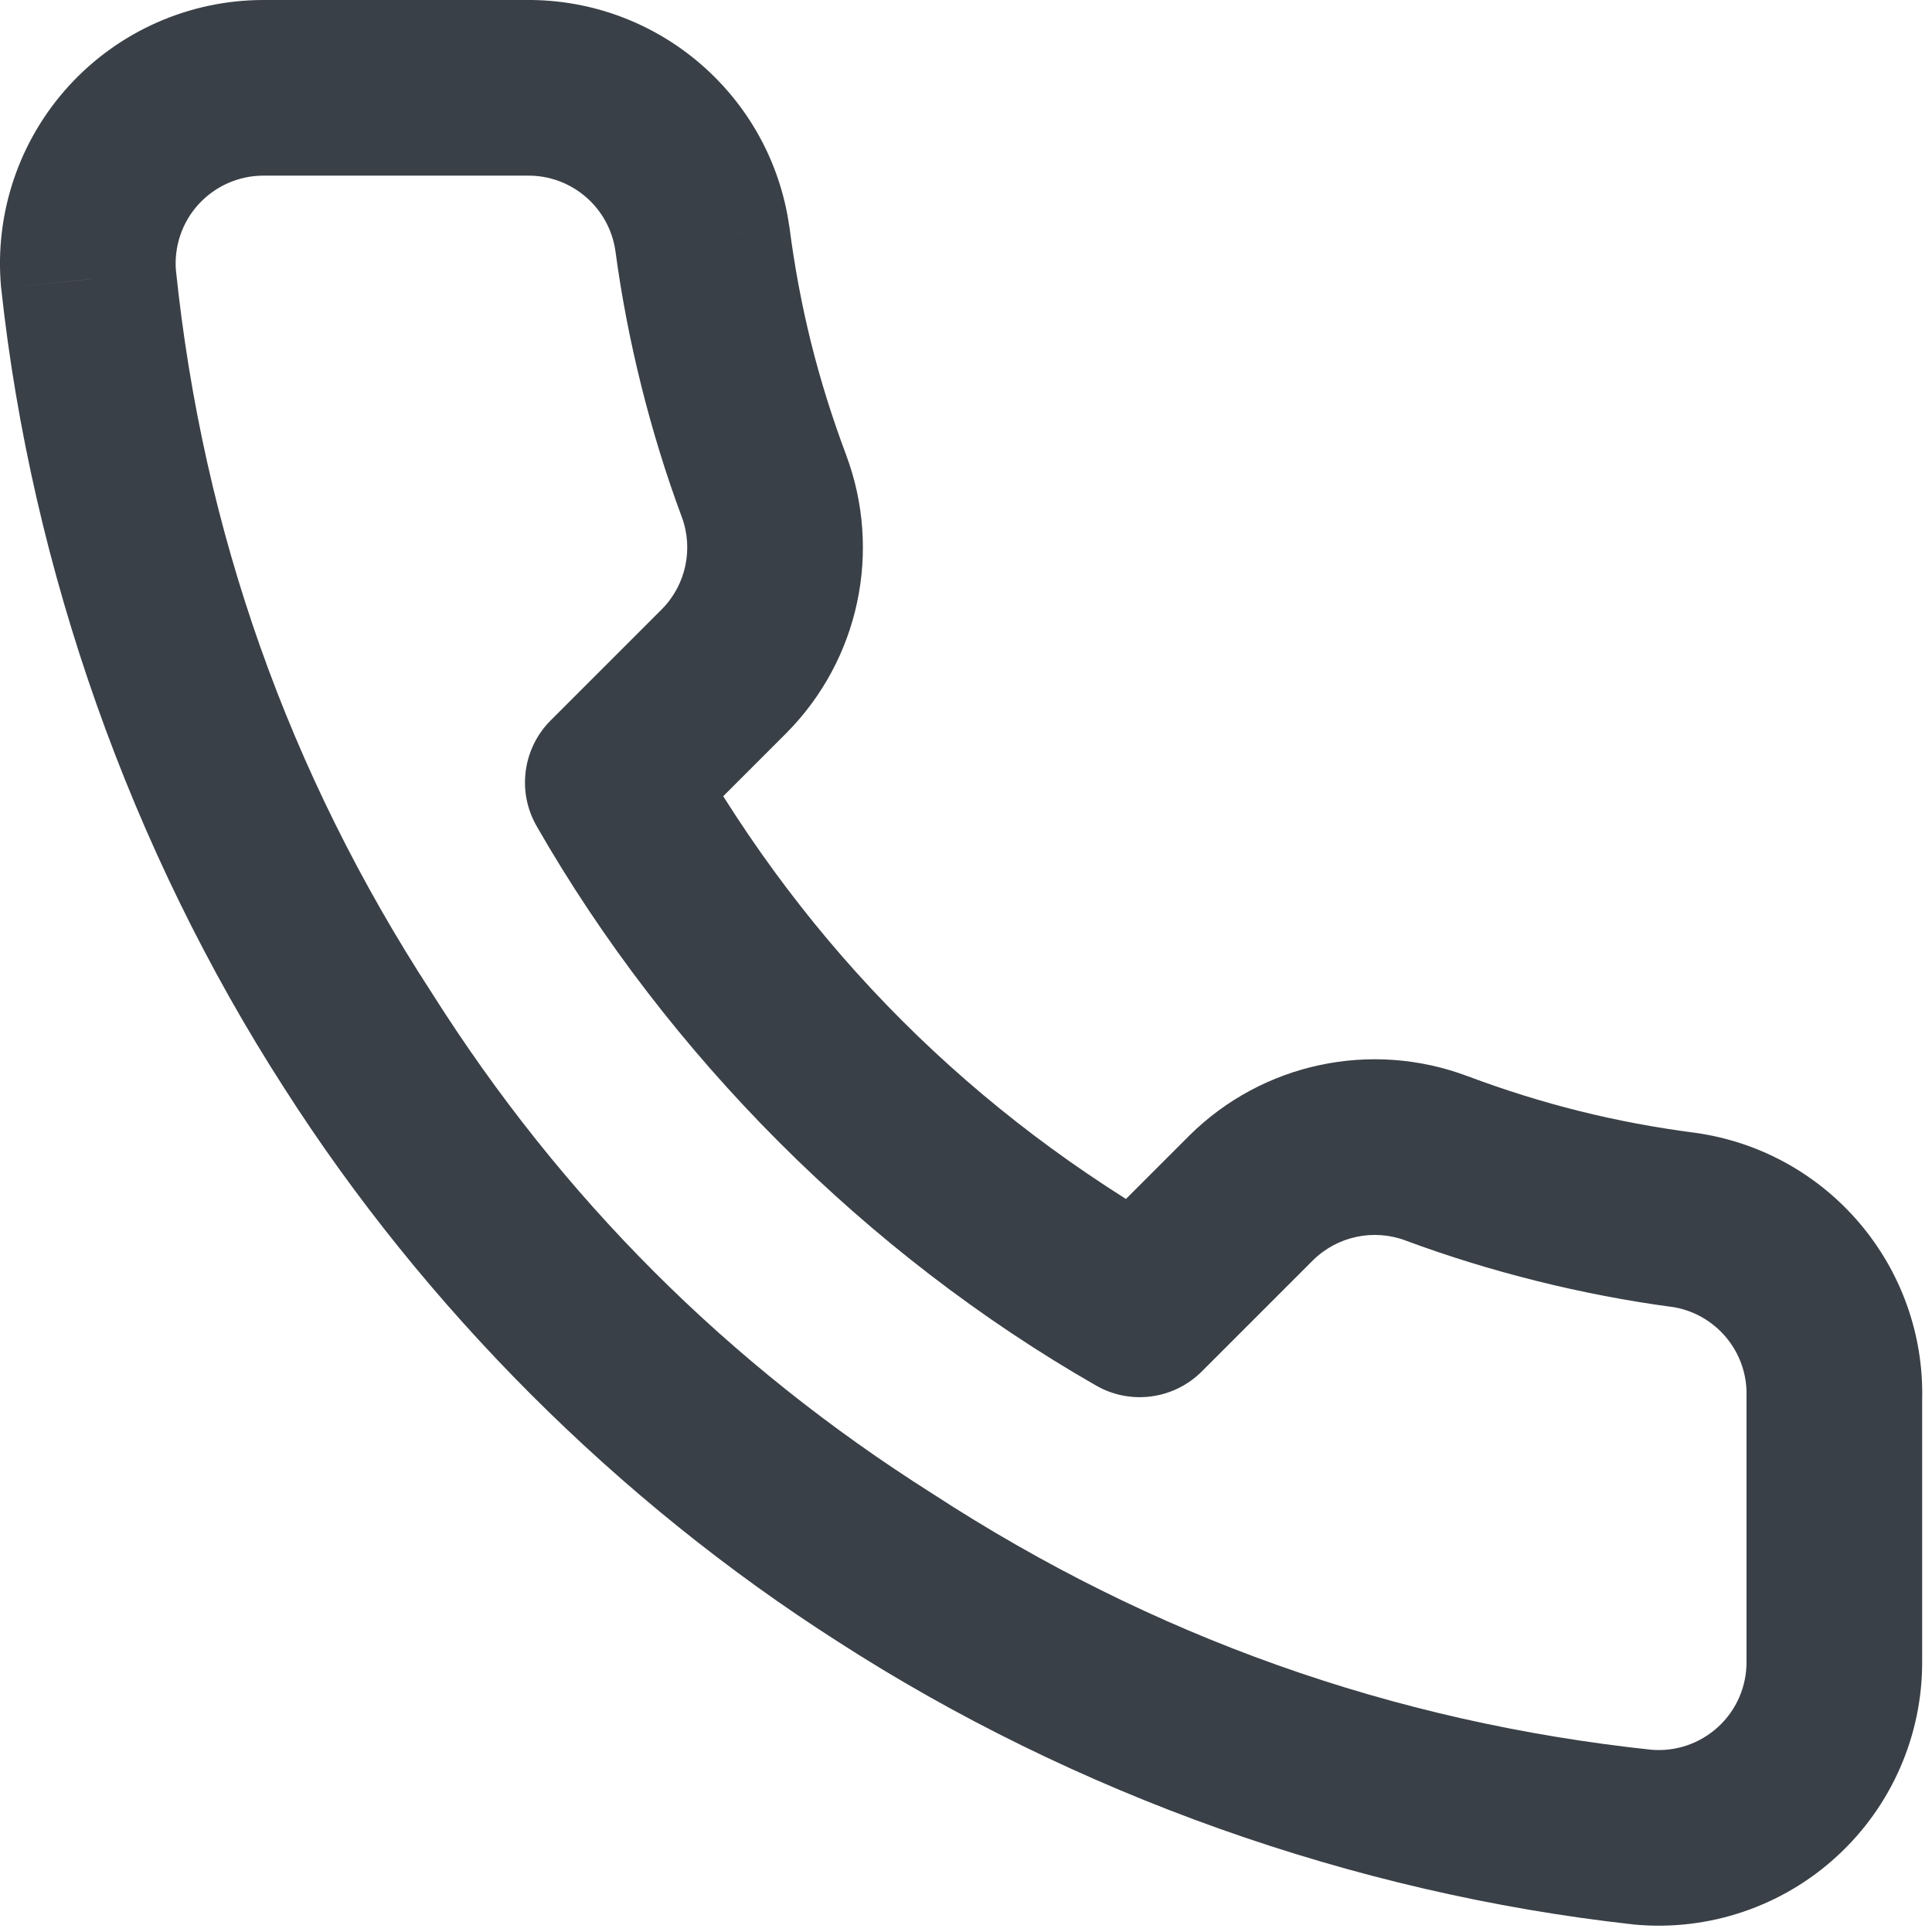
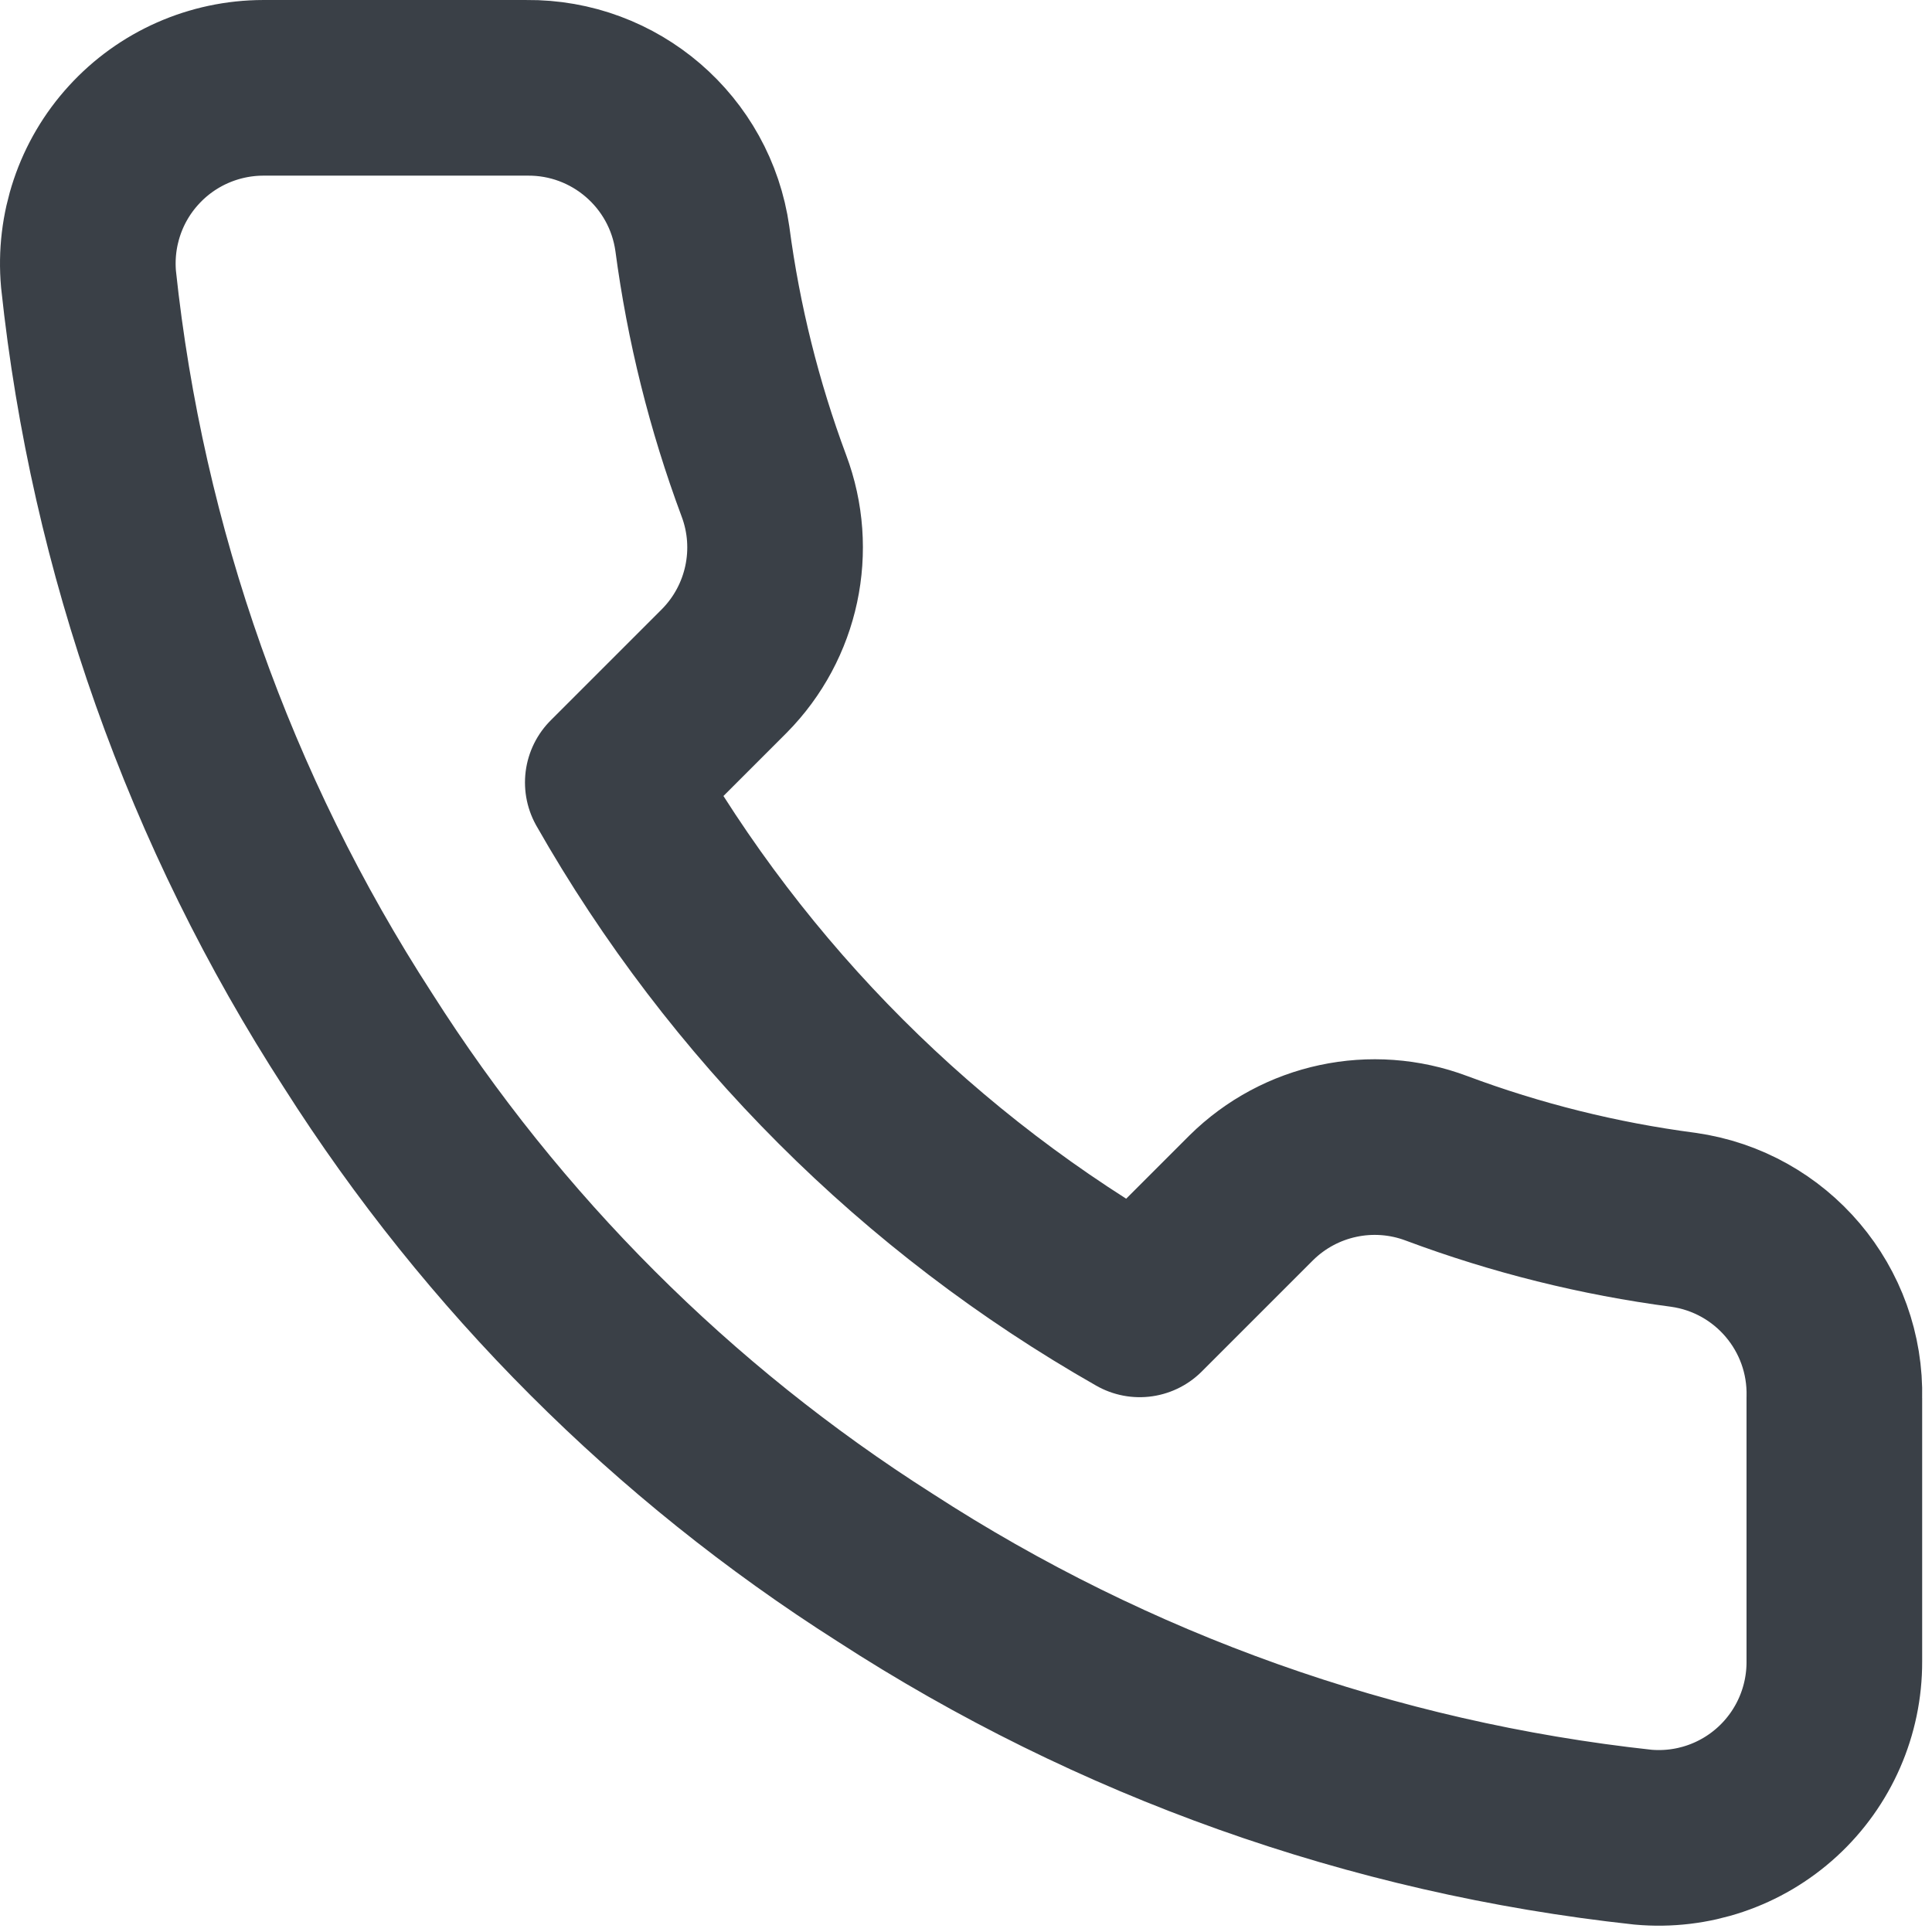
- <svg xmlns="http://www.w3.org/2000/svg" xmlns:xlink="http://www.w3.org/1999/xlink" width="22" height="22" viewBox="0 0 22 22" version="1.1">
-   <g id="Canvas" transform="translate(-798 463)">
-     <g id="feather icon">
-       <g id="phone">
-         <g id="Shape">
-           <use xlink:href="#path0_stroke" transform="translate(799 -462)" fill="#3A4047" />
-         </g>
-       </g>
-     </g>
-   </g>
-   <defs>
-     <path id="path0_stroke" d="M 19.888 14.92L 18.888 14.895C 18.888 14.904 18.888 14.912 18.888 14.92L 19.888 14.92ZM 19.888 17.92L 18.888 17.92L 18.888 17.924L 19.888 17.92ZM 17.708 19.92L 17.6 20.914C 17.606 20.915 17.612 20.916 17.618 20.916L 17.708 19.92ZM 9.078 16.85L 9.622 16.011L 9.614 16.006L 9.078 16.85ZM 3.078 10.85L 3.922 10.314L 3.917 10.306L 3.078 10.85ZM 0.008 2.18L -0.988 2.27C -0.987 2.275 -0.987 2.28 -0.986 2.286L 0.008 2.18ZM 0.523 0.652L 1.261 1.326L 1.261 1.326L 0.523 0.652ZM 1.998 9.83189e-05L 1.998 -1L 1.997 -1L 1.998 9.83189e-05ZM 4.998 9.83189e-05L 4.998 1L 5.008 1L 4.998 9.83189e-05ZM 6.998 1.72L 7.99 1.589L 7.988 1.58L 6.998 1.72ZM 7.698 4.53L 6.761 4.88L 6.762 4.882L 7.698 4.53ZM 7.248 6.64L 7.955 7.347L 7.959 7.343L 7.248 6.64ZM 5.978 7.91L 5.271 7.203C 4.953 7.521 4.886 8.013 5.109 8.404L 5.978 7.91ZM 11.978 13.91L 11.484 14.779C 11.875 15.002 12.367 14.935 12.685 14.617L 11.978 13.91ZM 13.248 12.64L 12.545 11.929L 12.541 11.933L 13.248 12.64ZM 15.358 12.19L 15.006 13.126L 15.008 13.127L 15.358 12.19ZM 18.168 12.89L 18.308 11.9L 18.299 11.899L 18.168 12.89ZM 18.888 14.92L 18.888 17.92L 20.888 17.92L 20.888 14.92L 18.888 14.92ZM 18.888 17.924C 18.889 18.206 18.772 18.475 18.564 18.665L 19.916 20.139C 20.539 19.568 20.892 18.761 20.888 17.916L 18.888 17.924ZM 18.564 18.665C 18.357 18.855 18.079 18.95 17.798 18.924L 17.618 20.916C 18.459 20.992 19.294 20.71 19.916 20.139L 18.564 18.665ZM 17.816 18.926C 14.854 18.611 12.118 17.637 9.622 16.011L 8.534 17.689C 11.232 19.431 14.408 20.561 17.6 20.914L 17.816 18.926ZM 9.614 16.006C 7.287 14.534 5.394 12.641 3.922 10.314L 2.234 11.386C 3.833 13.892 6.036 16.095 8.542 17.694L 9.614 16.006ZM 3.917 10.306C 2.285 7.8 1.312 5.05 1.003 2.075L -0.986 2.286C -0.639 5.492 0.491 8.683 2.239 11.394L 3.917 10.306ZM 1.004 2.09C 0.979 1.811 1.072 1.533 1.261 1.326L -0.216 -0.022C -0.783 0.599 -1.064 1.431 -0.988 2.27L 1.004 2.09ZM 1.261 1.326C 1.451 1.119 1.718 1 1.999 1L 1.997 -1C 1.155 -0.999 0.352 -0.644 -0.216 -0.022L 1.261 1.326ZM 1.998 1L 4.998 1L 4.998 -1L 1.998 -1L 1.998 1ZM 5.008 1C 5.51 0.995 5.938 1.363 6.008 1.86L 7.988 1.58C 7.778 0.089 6.494 -1.015 4.988 -1L 5.008 1ZM 6.007 1.851C 6.142 2.867 6.404 3.919 6.761 4.88L 8.635 4.18C 8.315 3.327 8.107 2.494 7.99 1.589L 6.007 1.851ZM 6.762 4.882C 6.899 5.247 6.812 5.659 6.537 5.937L 7.959 7.343C 8.783 6.51 9.046 5.275 8.634 4.178L 6.762 4.882ZM 6.541 5.933L 5.271 7.203L 6.685 8.617L 7.955 7.347L 6.541 5.933ZM 5.109 8.404C 6.606 11.02 8.868 13.282 11.484 14.779L 12.472 13.041C 10.081 11.691 8.197 9.807 6.847 7.416L 5.109 8.404ZM 12.685 14.617L 13.955 13.347L 12.541 11.933L 11.271 13.203L 12.685 14.617ZM 13.951 13.351C 14.229 13.077 14.641 12.989 15.006 13.126L 15.71 11.254C 14.614 10.842 13.378 11.105 12.545 11.929L 13.951 13.351ZM 15.008 13.127C 15.969 13.484 17.021 13.746 18.037 13.882L 18.299 11.899C 17.395 11.781 16.561 11.573 15.708 11.253L 15.008 13.127ZM 18.028 13.88C 18.531 13.951 18.901 14.388 18.888 14.895L 20.888 14.945C 20.926 13.422 19.816 12.113 18.308 11.9L 18.028 13.88Z" />
-   </defs>
+ <svg xmlns="http://www.w3.org/2000/svg" width="22" height="22" viewBox="0 0 22 22" fill="none">
+   <path d="M19.888 14.92V17.92C19.89 18.483 19.655 19.021 19.24 19.402C18.825 19.783 18.269 19.971 17.708 19.92C14.631 19.586 11.675 18.534 9.078 16.85C6.662 15.315 4.613 13.266 3.078 10.85C1.388 8.241 0.336 5.271 0.008 2.18C-0.042 1.621 0.144 1.066 0.523 0.652C0.901 0.237 1.437 0.001 1.998 9.83189e-05H4.998C6.002 -0.01 6.858 0.726 6.998 1.72C7.125 2.68 7.36 3.623 7.698 4.53C7.973 5.261 7.797 6.085 7.248 6.64L5.978 7.91C7.402 10.414 9.475 12.486 11.978 13.91L13.248 12.64C13.803 12.091 14.627 11.915 15.358 12.19C16.265 12.529 17.208 12.764 18.168 12.89C19.174 13.032 19.913 13.905 19.888 14.92Z" transform="translate(1 1)" stroke="#3A4047" stroke-width="2" stroke-linecap="round" stroke-linejoin="round" />
</svg>
